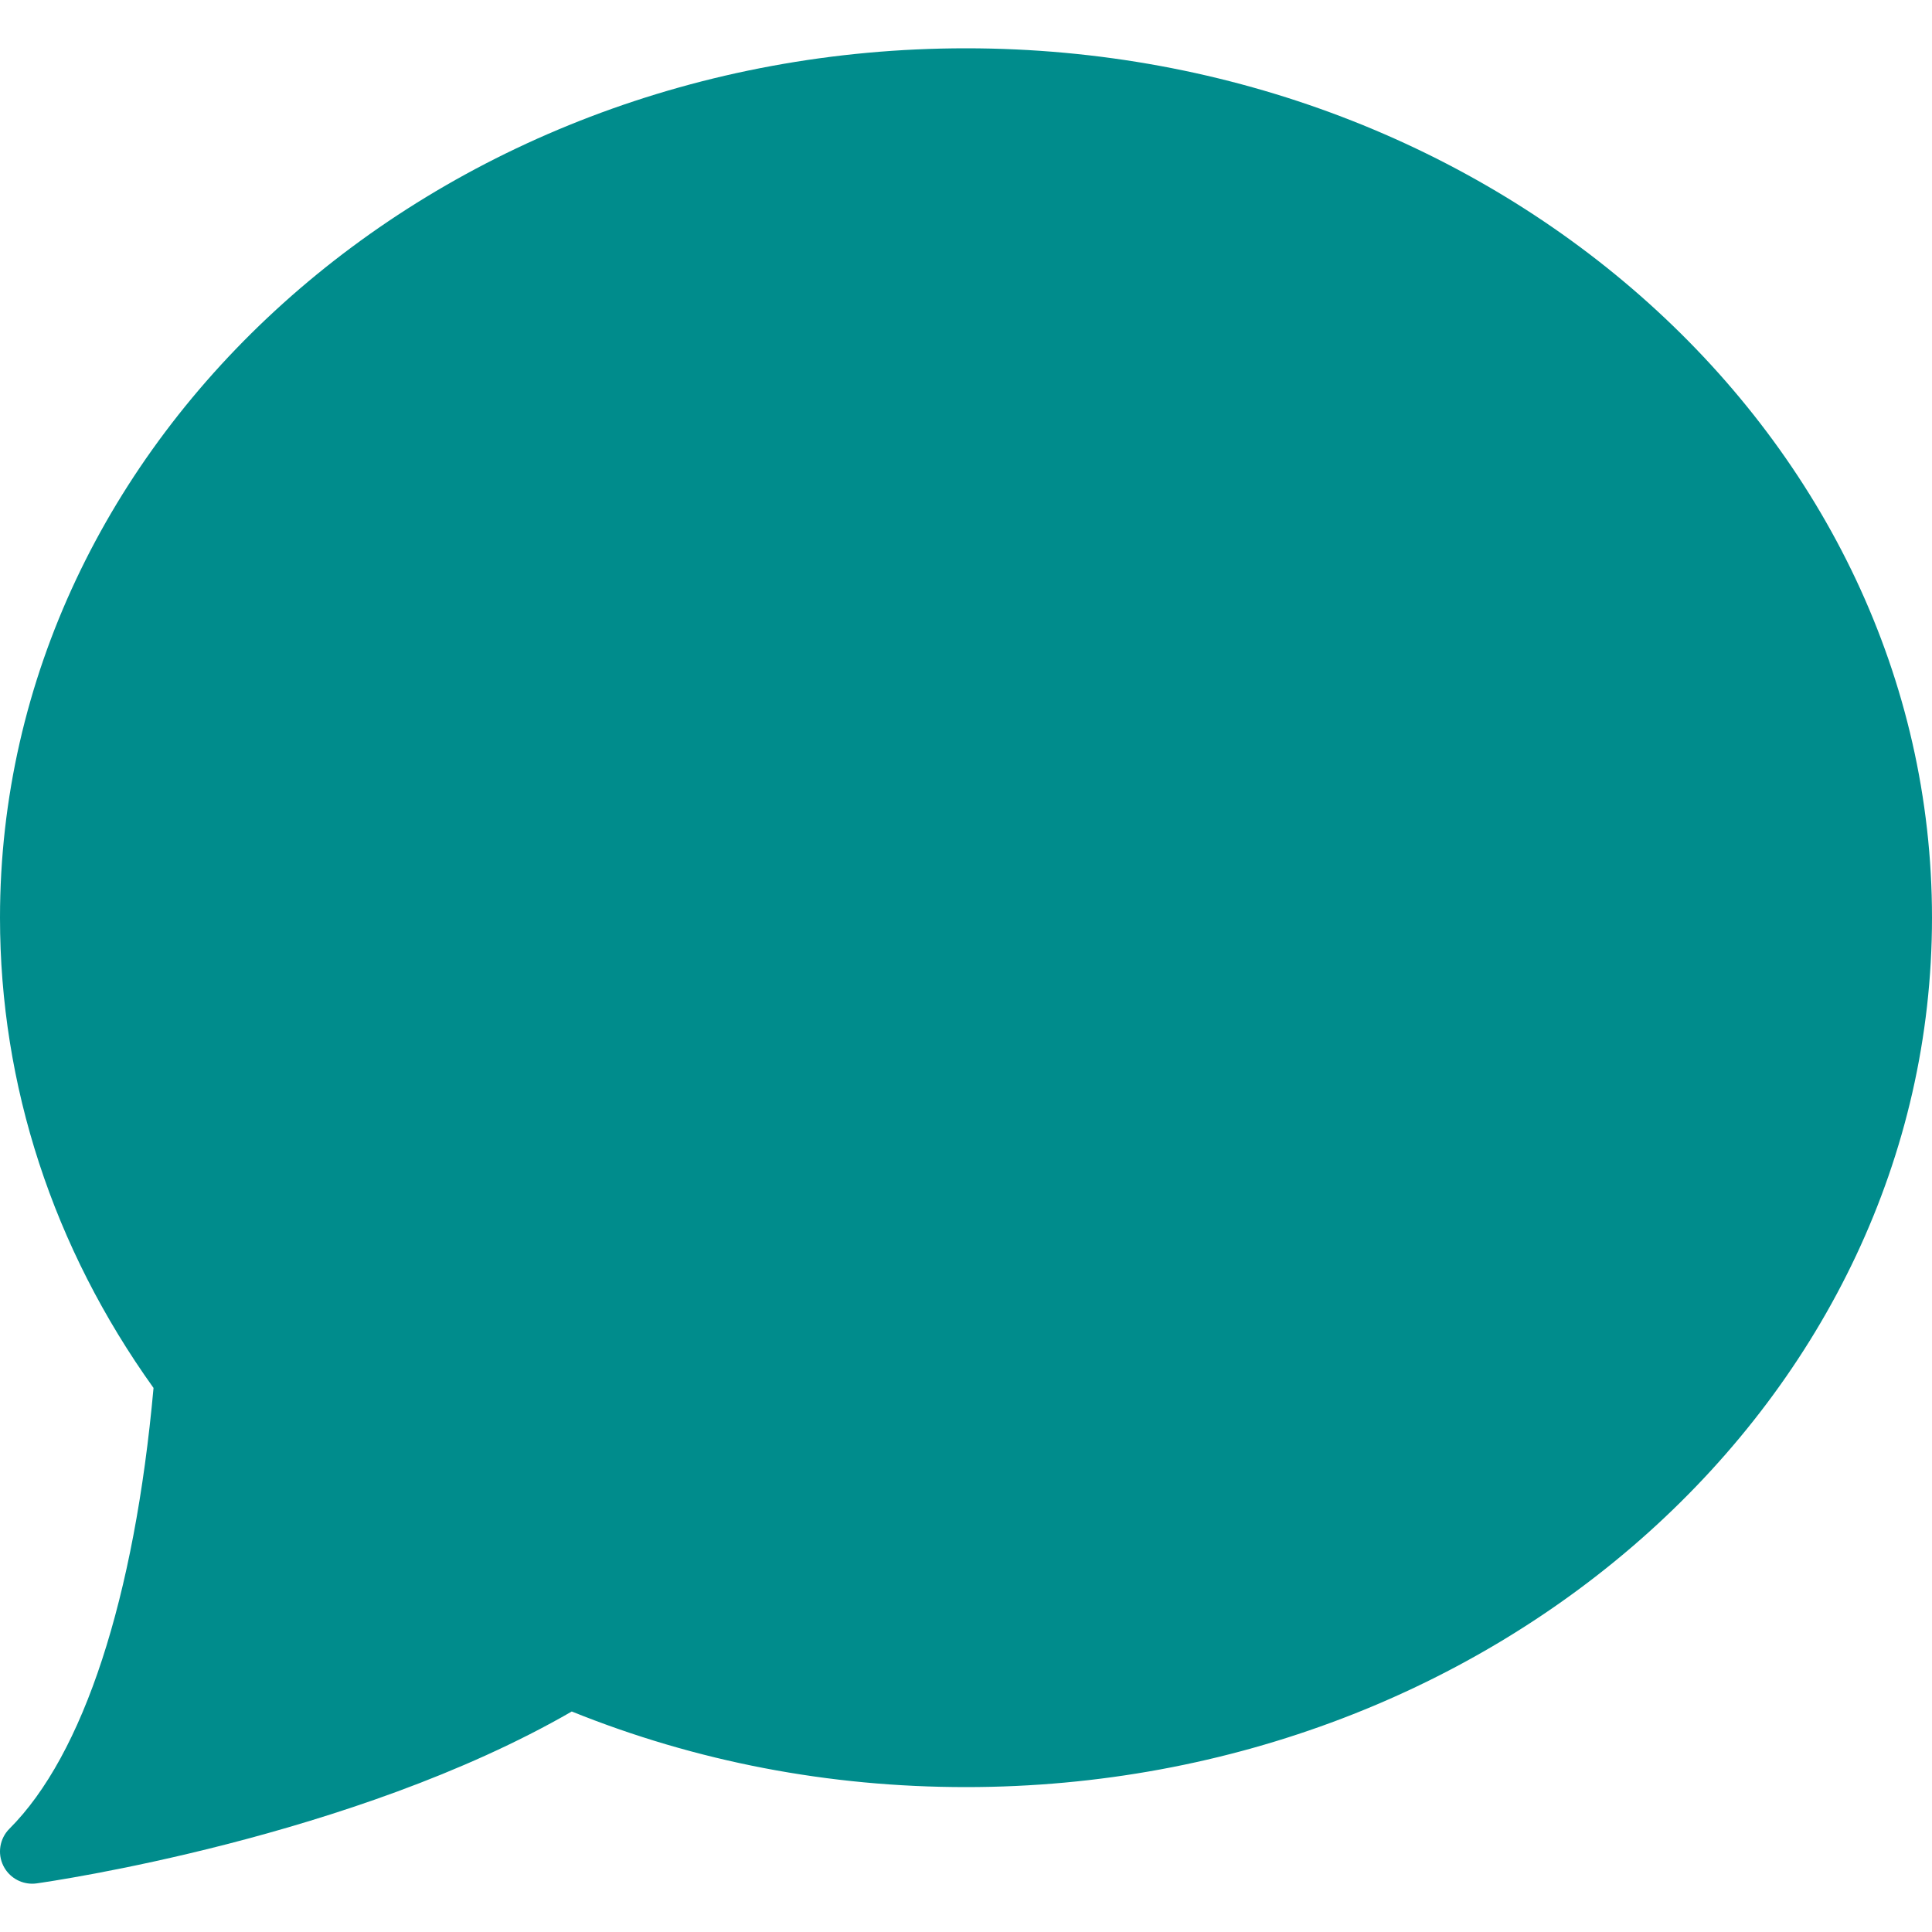
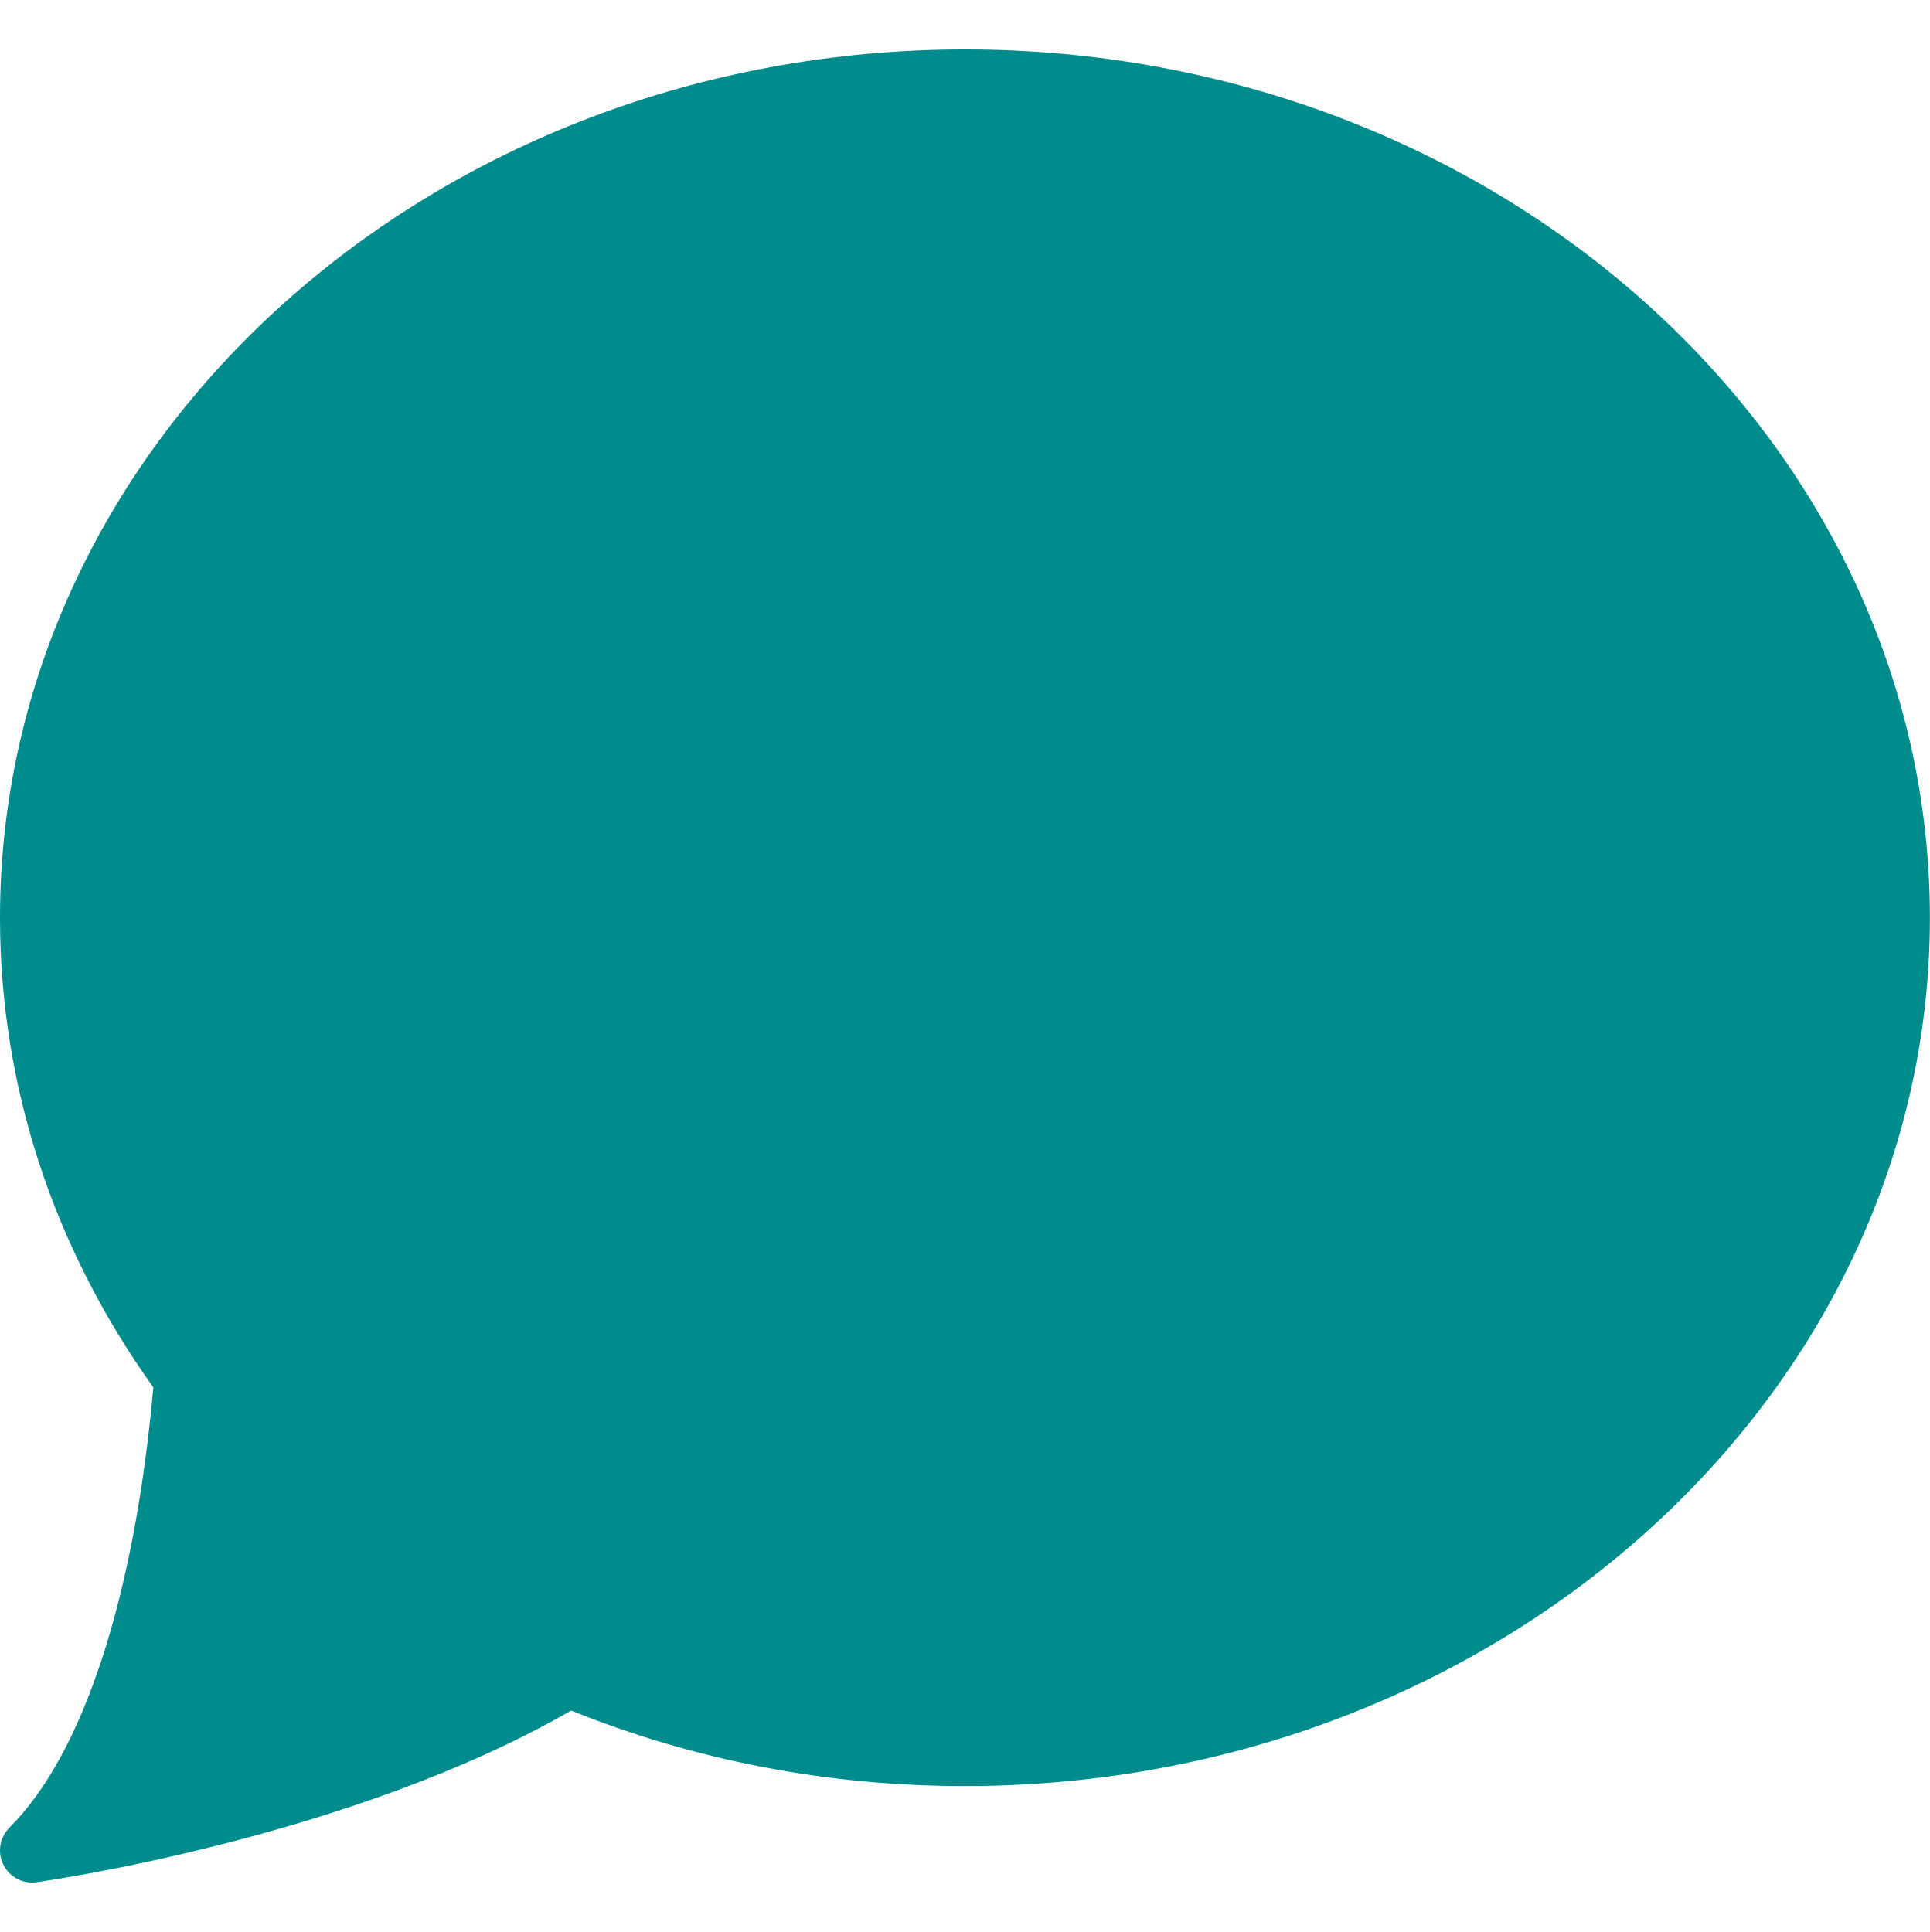
- <svg xmlns="http://www.w3.org/2000/svg" fill="#008c8c" height="800px" width="800px" version="1.1" id="Capa_1" viewBox="0 0 60 60" xml:space="preserve">
+ <svg xmlns="http://www.w3.org/2000/svg" fill="#008c8c" height="801px" width="800px" version="1.1" id="Capa_1" viewBox="0 0 60 60" xml:space="preserve">
  <path d="M30,1.5c-16.542,0-30,12.112-30,27c0,5.205,1.647,10.246,4.768,14.604c-0.591,6.537-2.175,11.39-4.475,13.689  c-0.304,0.304-0.38,0.769-0.188,1.153C0.276,58.289,0.625,58.5,1,58.5c0.046,0,0.093-0.003,0.14-0.01  c0.405-0.057,9.813-1.412,16.617-5.338C21.622,54.711,25.738,55.5,30,55.5c16.542,0,30-12.112,30-27S46.542,1.5,30,1.5z" />
</svg>
